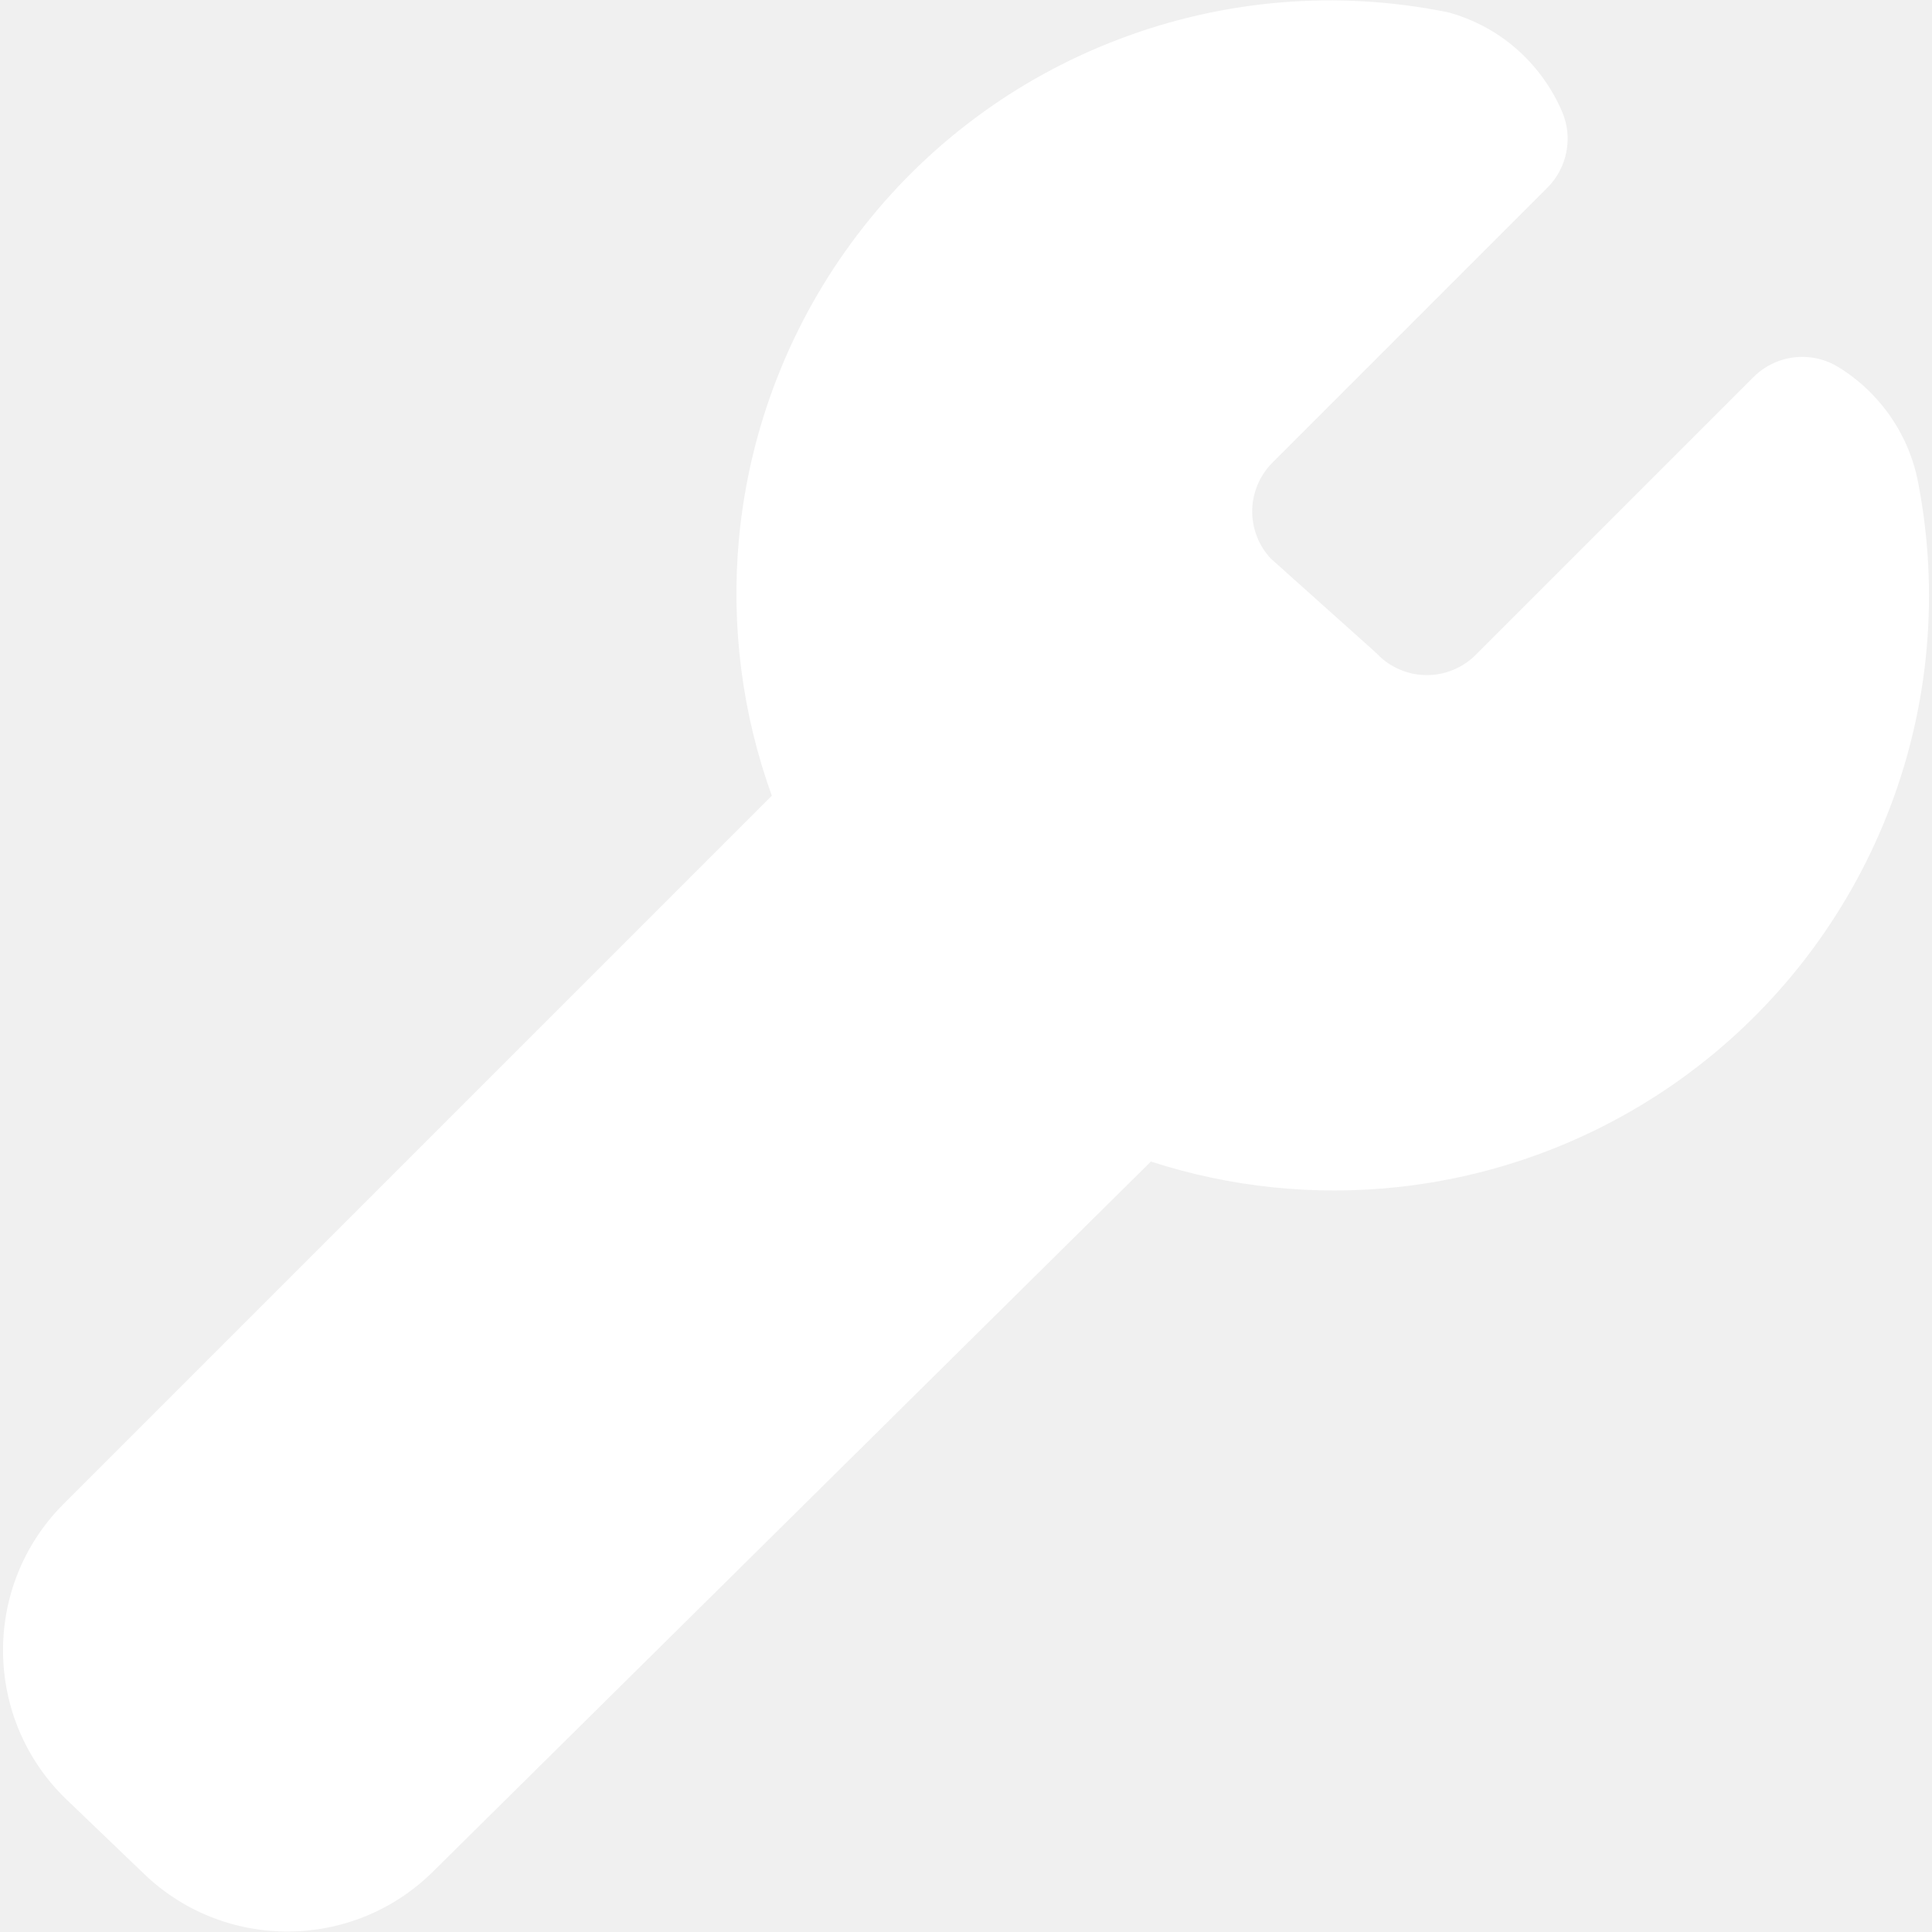
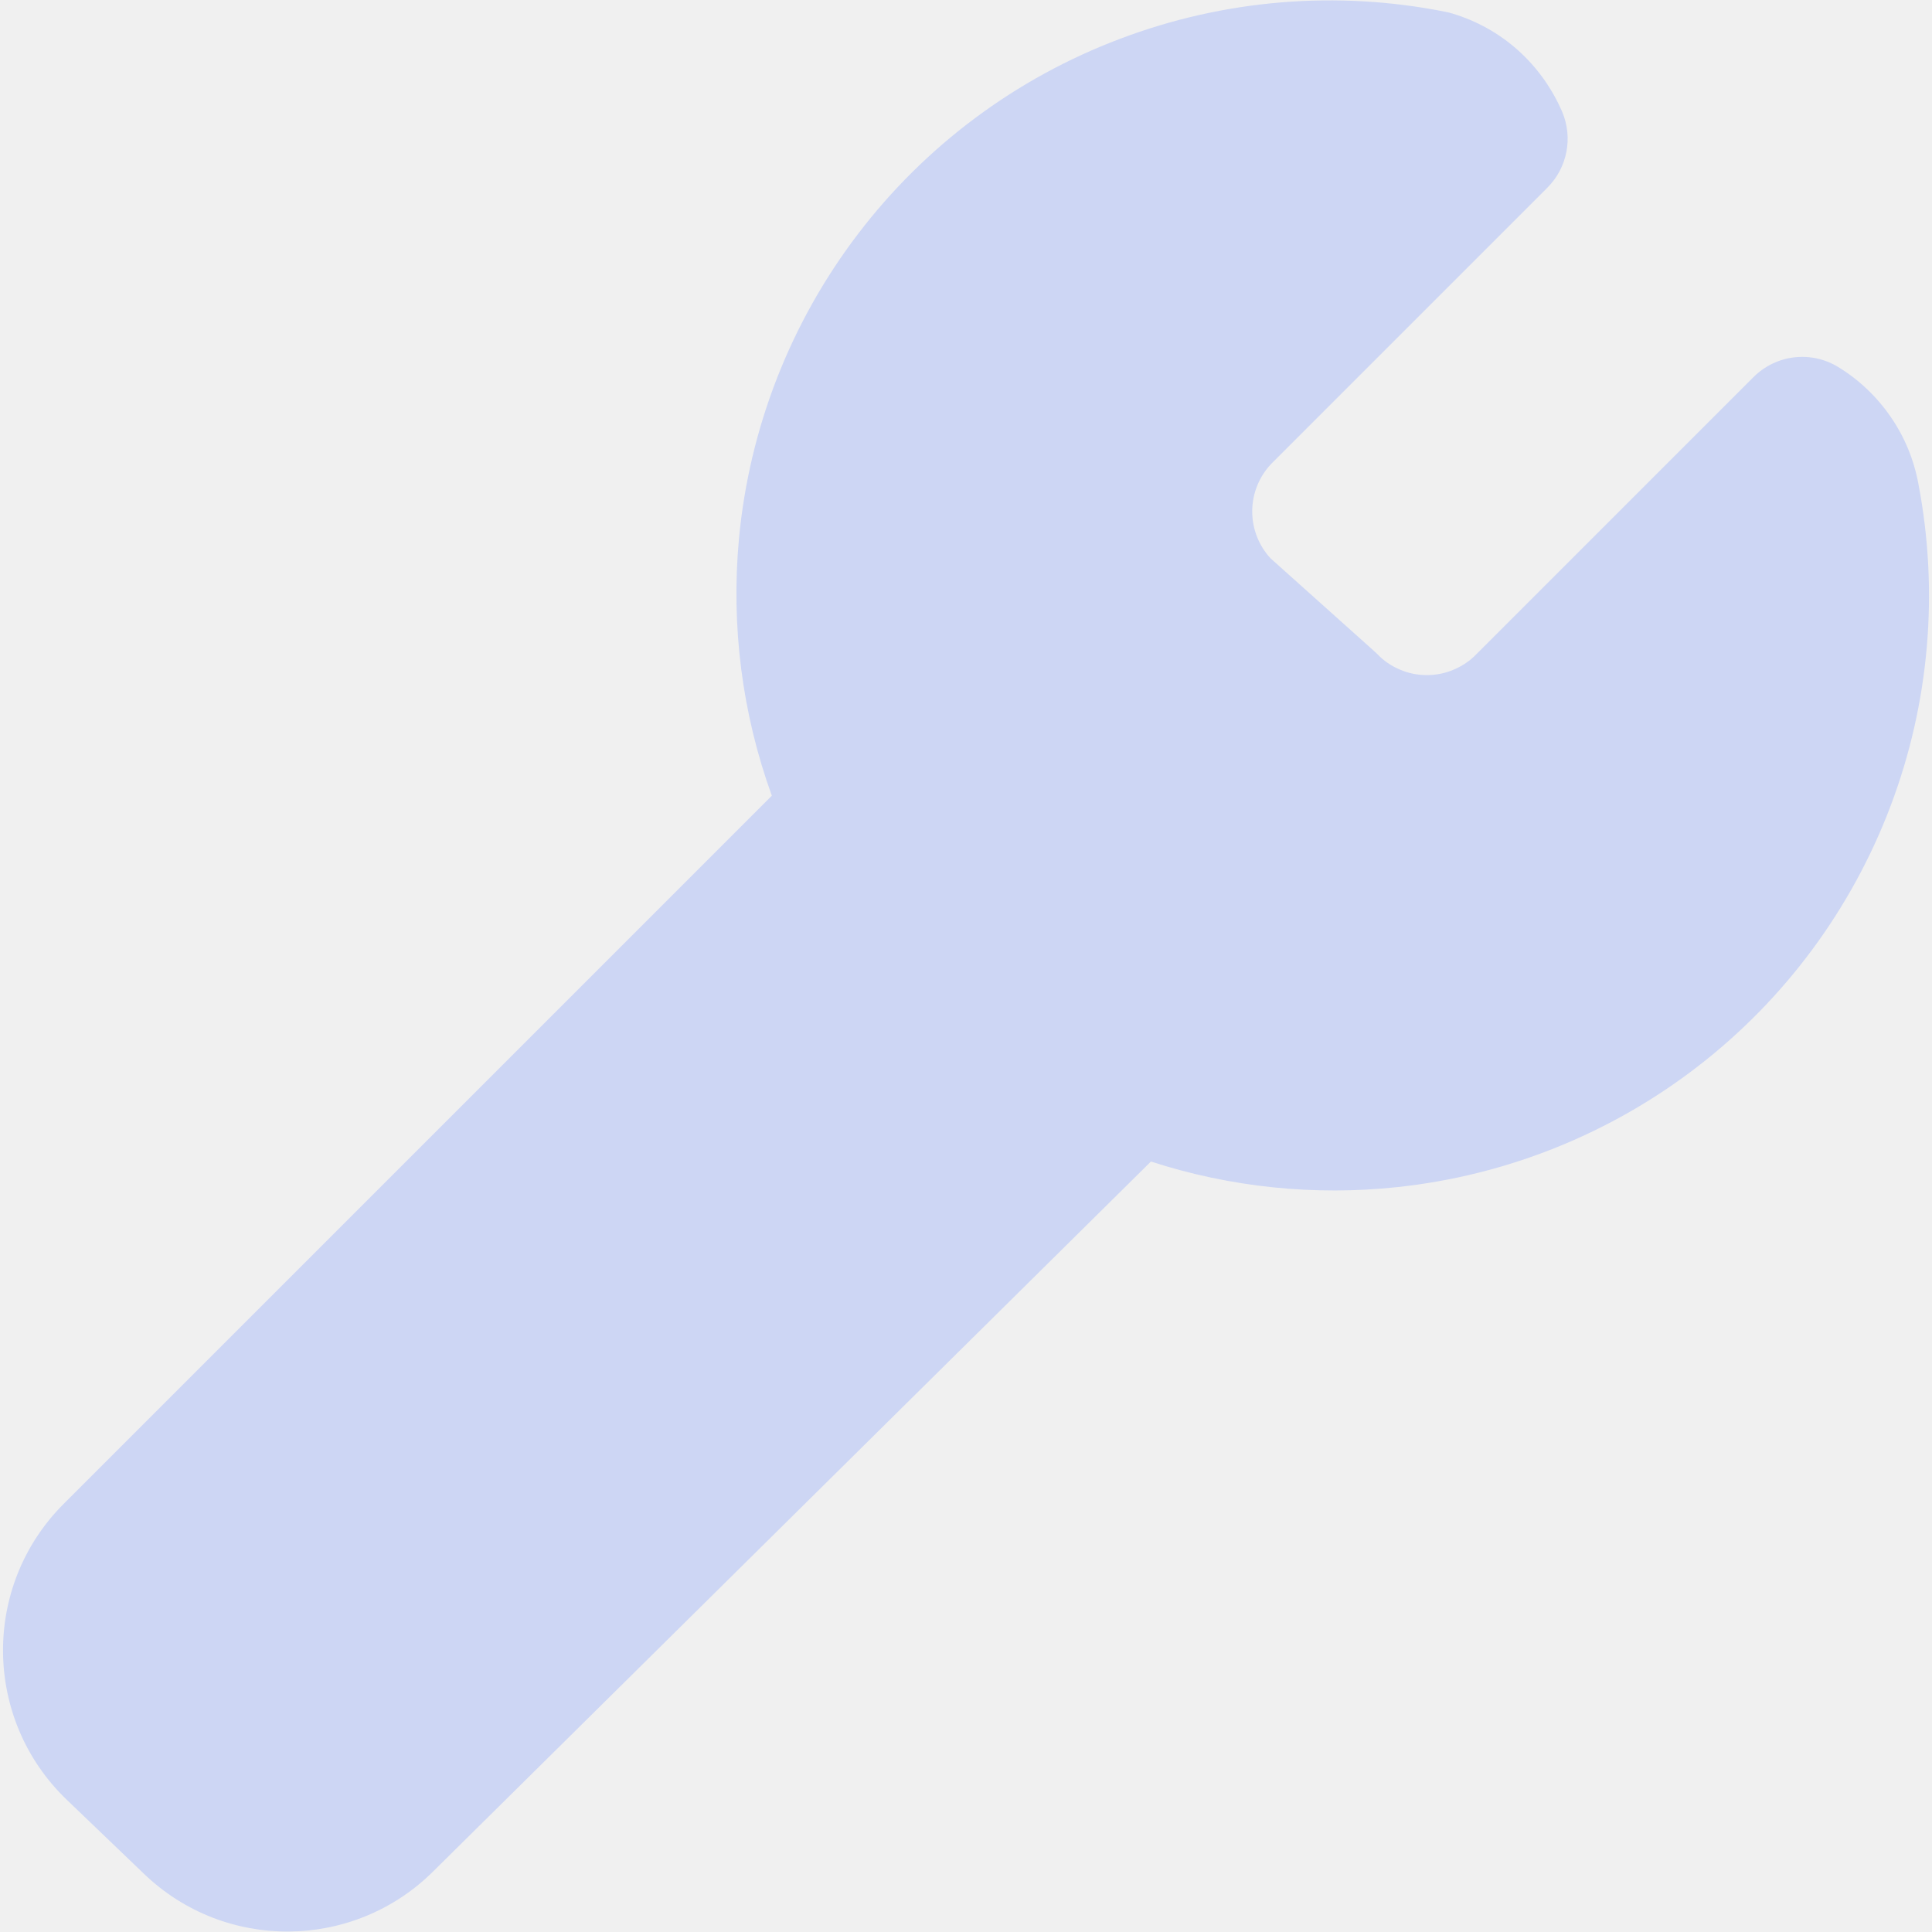
<svg xmlns="http://www.w3.org/2000/svg" width="14" height="14" viewBox="0 0 14 14" fill="none">
  <g clip-path="url(#clip0_1222_5879)">
-     <path fill-rule="evenodd" clip-rule="evenodd" d="M10.477 0.086C9.688 -0.072 8.87 -0.004 8.117 0.281C7.363 0.565 6.705 1.055 6.217 1.696C5.729 2.336 5.43 3.101 5.355 3.902C5.296 4.536 5.378 5.172 5.593 5.766L0.461 10.898C-0.133 11.492 -0.123 12.459 0.483 13.041L1.044 13.579C1.63 14.142 2.559 14.135 3.137 13.563L8.34 8.417C8.914 8.603 9.523 8.667 10.128 8.602C10.92 8.517 11.674 8.214 12.305 7.726C12.935 7.239 13.418 6.586 13.7 5.84C13.982 5.095 14.051 4.286 13.901 3.504C13.869 3.331 13.801 3.166 13.701 3.021C13.601 2.876 13.472 2.752 13.321 2.66C13.124 2.539 12.87 2.569 12.706 2.733L10.706 4.733L10.7 4.739C10.653 4.788 10.597 4.826 10.535 4.852C10.473 4.879 10.407 4.892 10.34 4.892C10.272 4.892 10.206 4.879 10.144 4.852C10.082 4.826 10.026 4.788 9.98 4.739C9.971 4.73 9.962 4.722 9.953 4.714L9.207 4.046C9.122 3.954 9.074 3.833 9.074 3.706C9.074 3.576 9.125 3.451 9.215 3.358L11.213 1.36C11.357 1.216 11.4 0.998 11.32 0.81C11.247 0.641 11.139 0.489 11.001 0.365C10.864 0.242 10.701 0.151 10.524 0.098C10.509 0.093 10.493 0.089 10.477 0.086Z" fill="white" />
+     <path fill-rule="evenodd" clip-rule="evenodd" d="M10.477 0.086C9.688 -0.072 8.87 -0.004 8.117 0.281C7.363 0.565 6.705 1.055 6.217 1.696C5.729 2.336 5.43 3.101 5.355 3.902C5.296 4.536 5.378 5.172 5.593 5.766L0.461 10.898C-0.133 11.492 -0.123 12.459 0.483 13.041L1.044 13.579C1.63 14.142 2.559 14.135 3.137 13.563L8.34 8.417C8.914 8.603 9.523 8.667 10.128 8.602C10.92 8.517 11.674 8.214 12.305 7.726C12.935 7.239 13.418 6.586 13.7 5.84C13.982 5.095 14.051 4.286 13.901 3.504C13.869 3.331 13.801 3.166 13.701 3.021C13.601 2.876 13.472 2.752 13.321 2.66C13.124 2.539 12.87 2.569 12.706 2.733L10.706 4.733L10.7 4.739C10.653 4.788 10.597 4.826 10.535 4.852C10.473 4.879 10.407 4.892 10.34 4.892C10.272 4.892 10.206 4.879 10.144 4.852C10.082 4.826 10.026 4.788 9.98 4.739C9.971 4.73 9.962 4.722 9.953 4.714L9.207 4.046C9.122 3.954 9.074 3.833 9.074 3.706C9.074 3.576 9.125 3.451 9.215 3.358L11.213 1.36C11.357 1.216 11.4 0.998 11.32 0.81C11.247 0.641 11.139 0.489 11.001 0.365C10.864 0.242 10.701 0.151 10.524 0.098C10.509 0.093 10.493 0.089 10.477 0.086Z" fill="#cdd6f4" />
  </g>
  <defs>
    <clipPath id="clip0_1222_5879">
      <rect width="14" height="14" fill="white" />
    </clipPath>
  </defs>
</svg>
